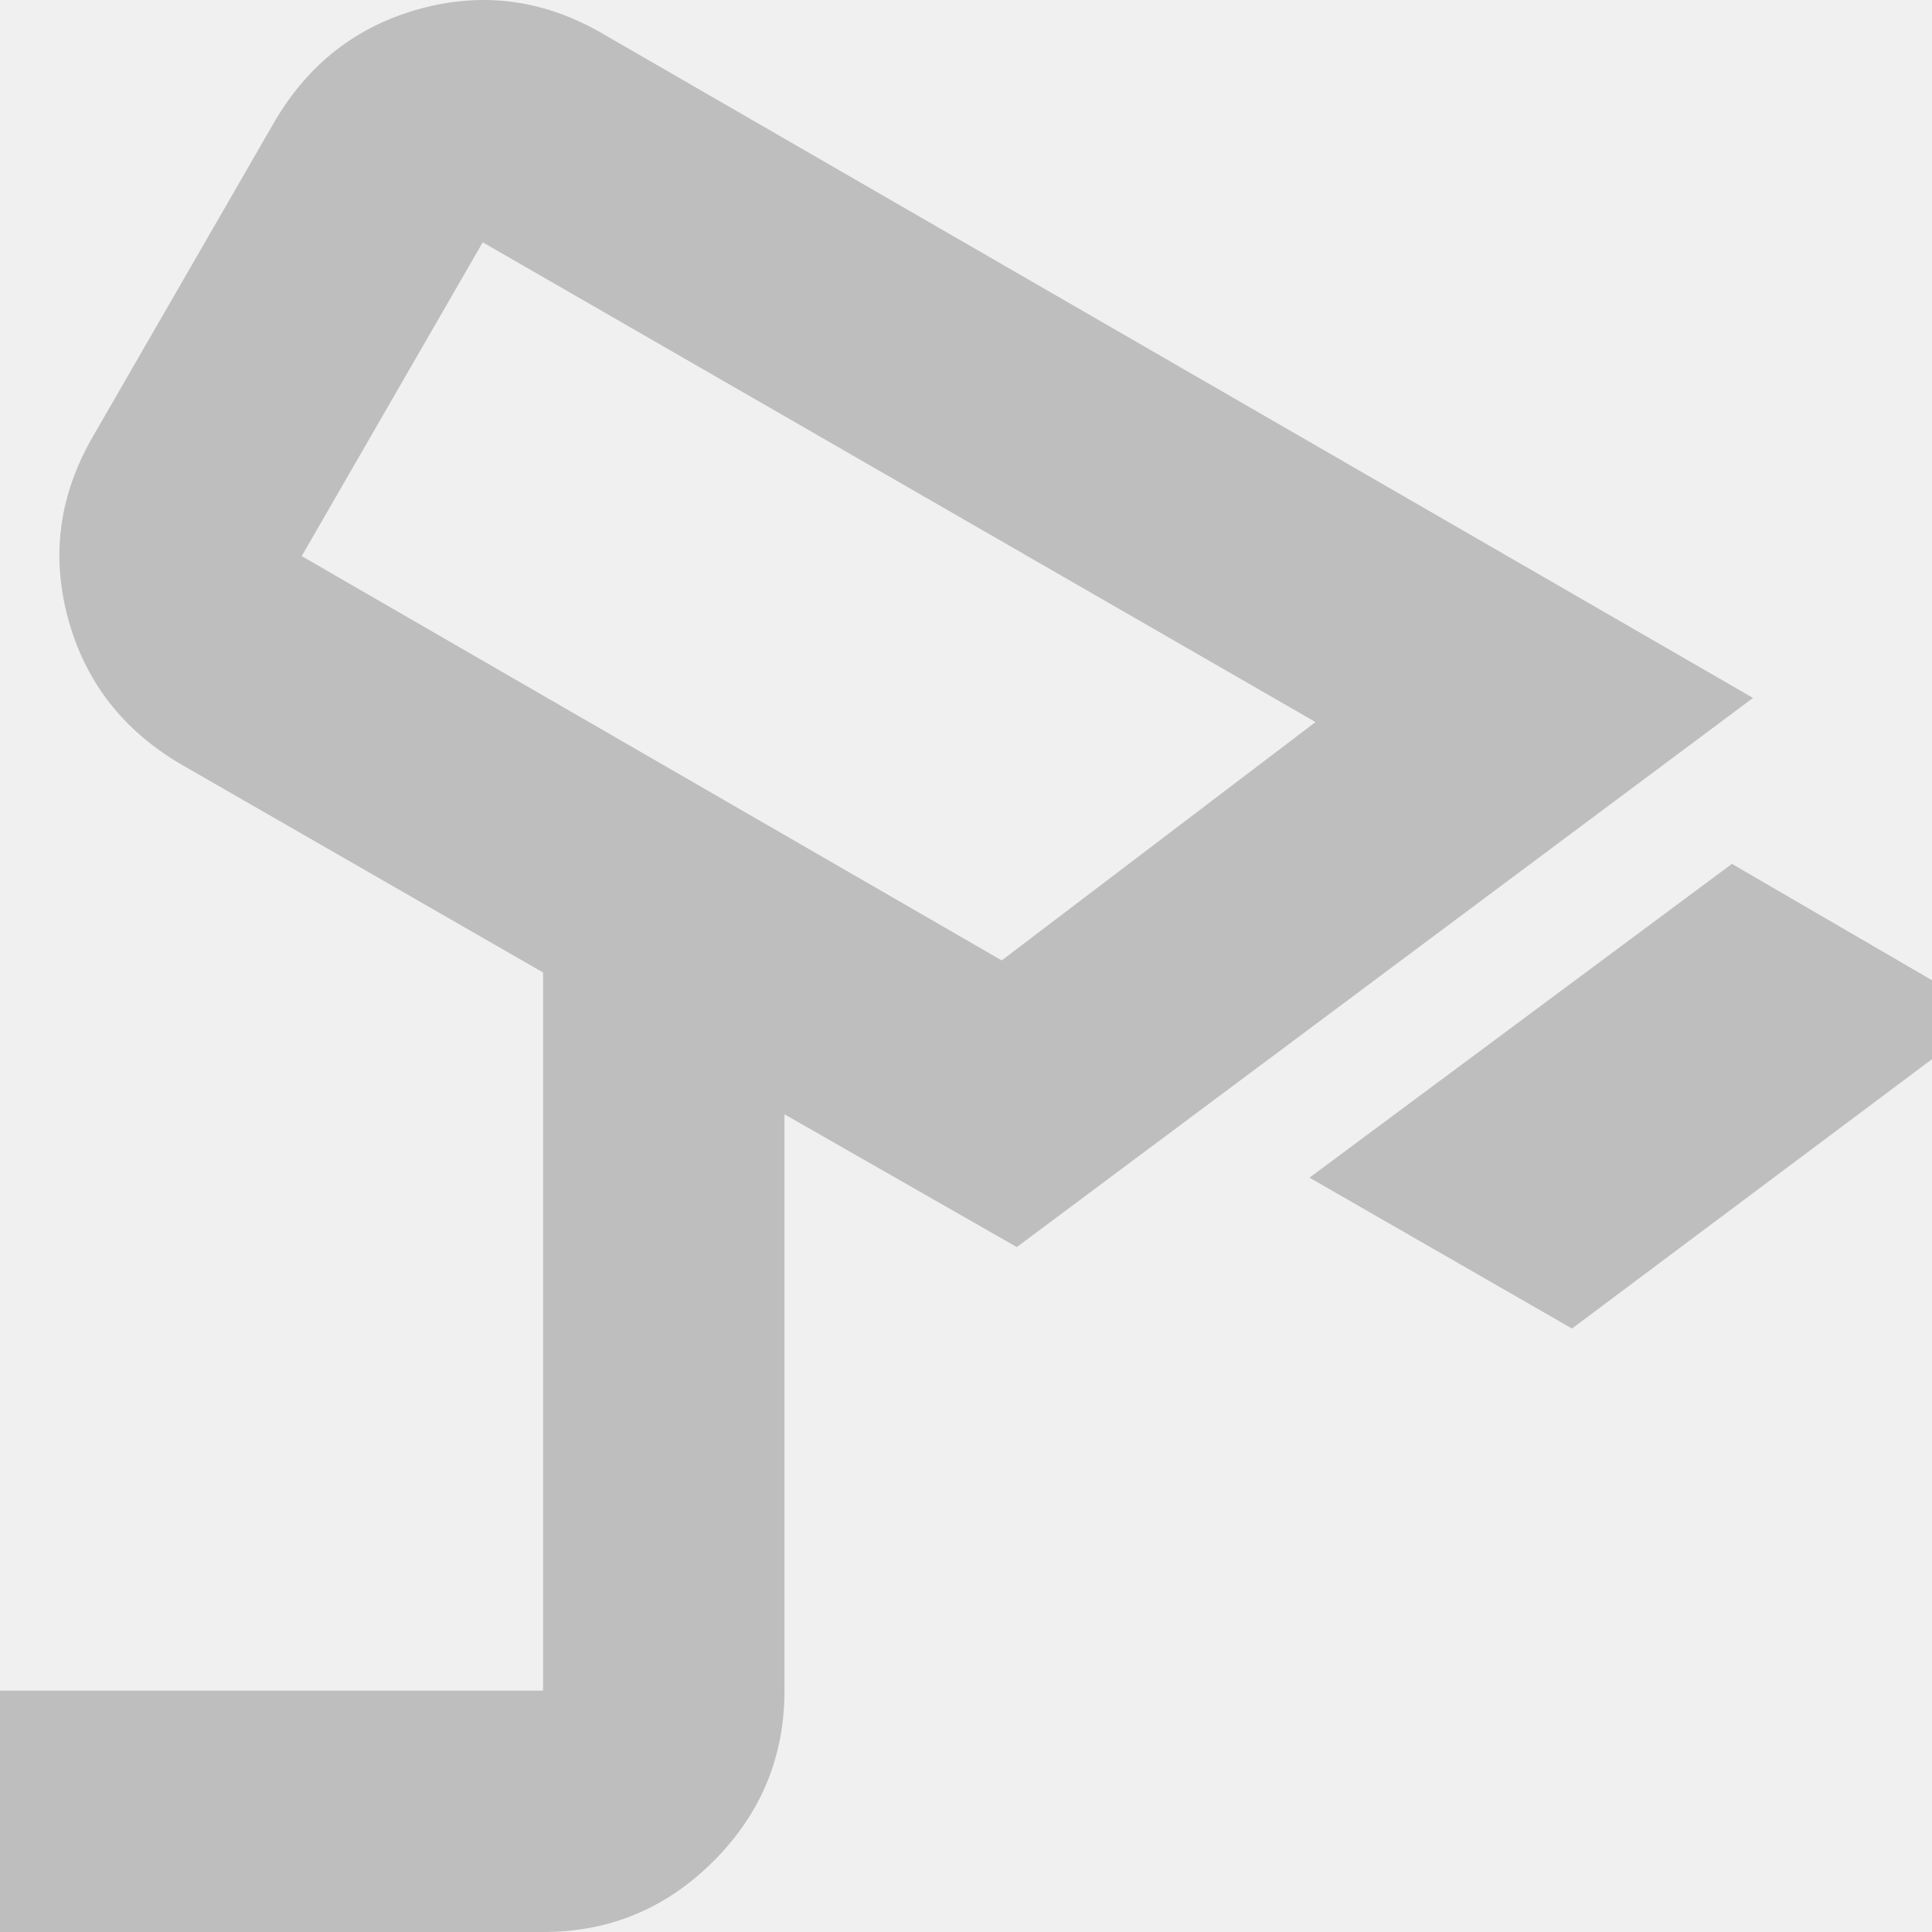
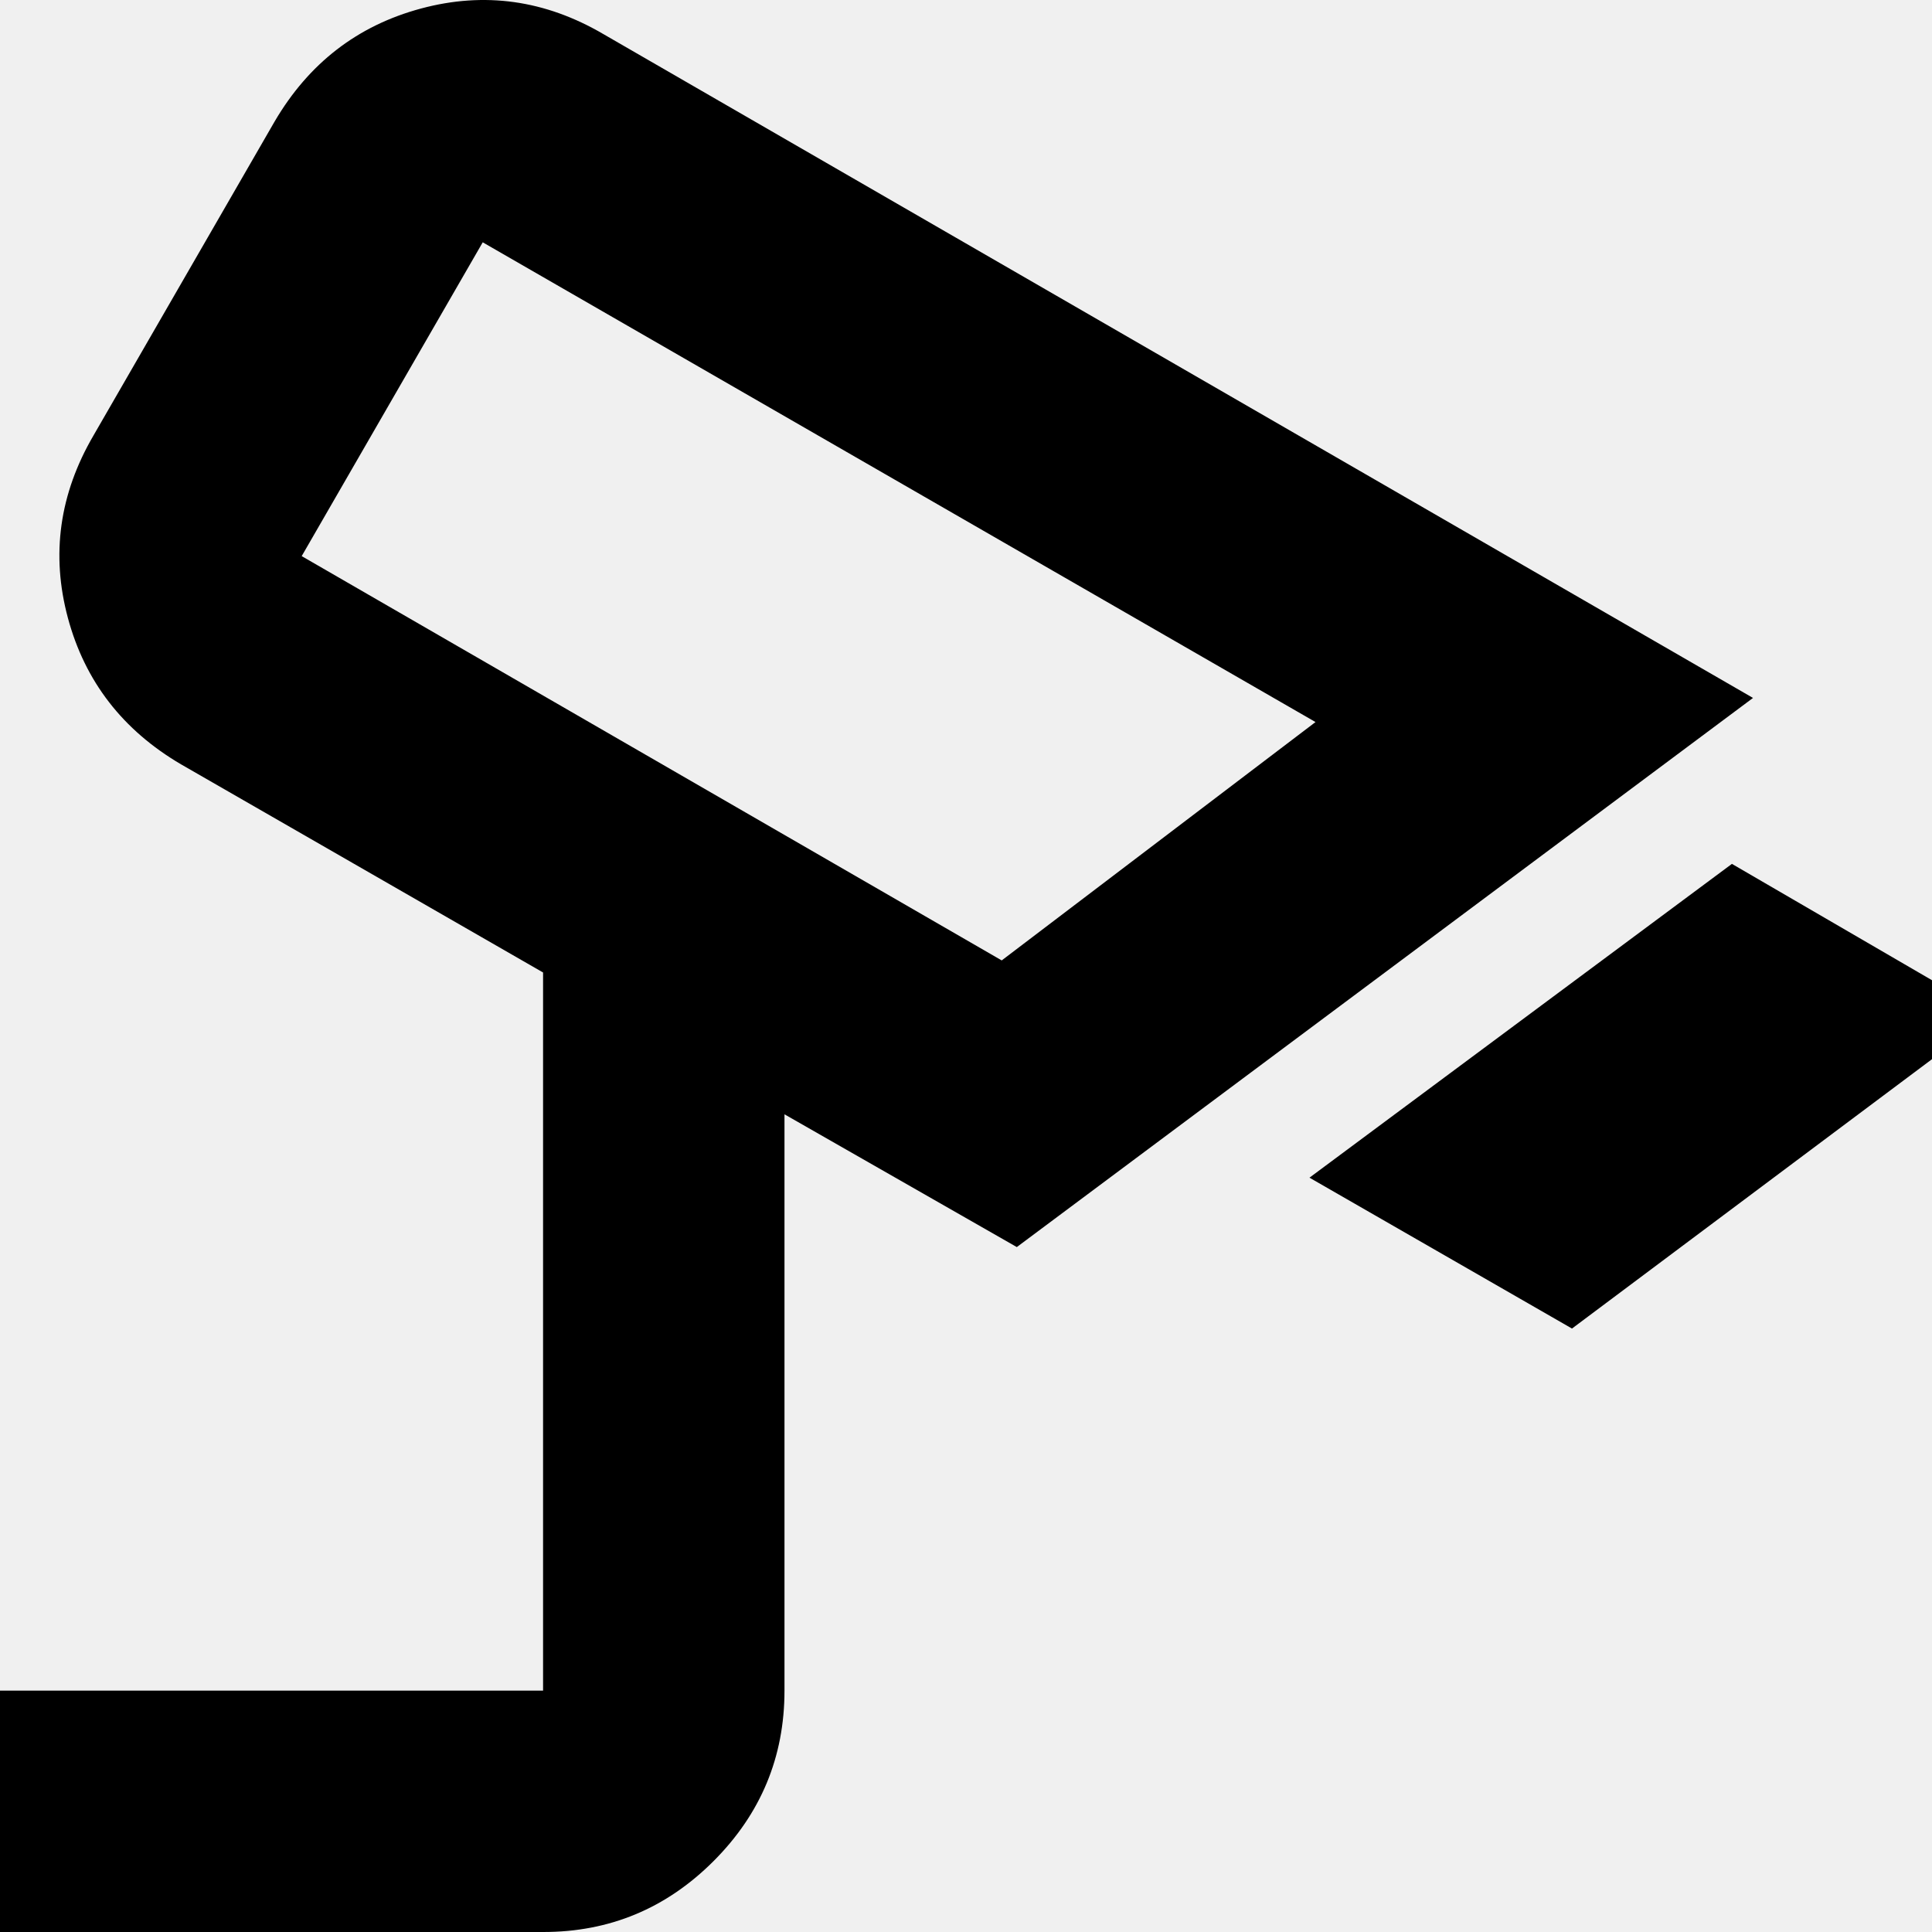
- <svg xmlns="http://www.w3.org/2000/svg" width="64" height="64" viewBox="0 0 64 64" fill="none">
+ <svg xmlns="http://www.w3.org/2000/svg" width="64" height="64" viewBox="0 0 64 64" fill="currentColor">
  <g clip-path="url(#clip0_59_66)">
-     <path d="M52.074 44.01L43.378 39.012L57.372 28.617L65.967 33.615L52.074 44.01ZM33.183 31.815L43.578 23.919L15.991 8.027L9.994 18.422L33.183 31.815ZM-2 64V56.004H17.99V32.215L5.996 25.319C4.064 24.186 2.815 22.57 2.25 20.473C1.685 18.375 1.967 16.359 3.098 14.424L9.095 4.029C10.227 2.096 11.844 0.848 13.944 0.283C16.045 -0.283 18.06 -2.38304e-07 19.989 1.13L58.071 23.12L33.683 41.311L25.987 36.913V56.004C25.987 58.203 25.203 60.086 23.636 61.653C22.069 63.22 20.187 64.003 17.99 64H-2Z" fill="#BEBEBE" />
+     <path d="M52.074 44.01L43.378 39.012L57.372 28.617L65.967 33.615L52.074 44.01ZM33.183 31.815L43.578 23.919L15.991 8.027L9.994 18.422L33.183 31.815ZM-2 64V56.004H17.99V32.215L5.996 25.319C4.064 24.186 2.815 22.57 2.25 20.473C1.685 18.375 1.967 16.359 3.098 14.424L9.095 4.029C10.227 2.096 11.844 0.848 13.944 0.283C16.045 -0.283 18.06 -2.38304e-07 19.989 1.13L58.071 23.12L33.683 41.311L25.987 36.913V56.004C25.987 58.203 25.203 60.086 23.636 61.653C22.069 63.22 20.187 64.003 17.99 64H-2Z" fill="currentColor" />
  </g>
  <defs>
    <clipPath id="clip0_59_66">
      <rect width="64" height="64" fill="white" />
    </clipPath>
  </defs>
</svg>
